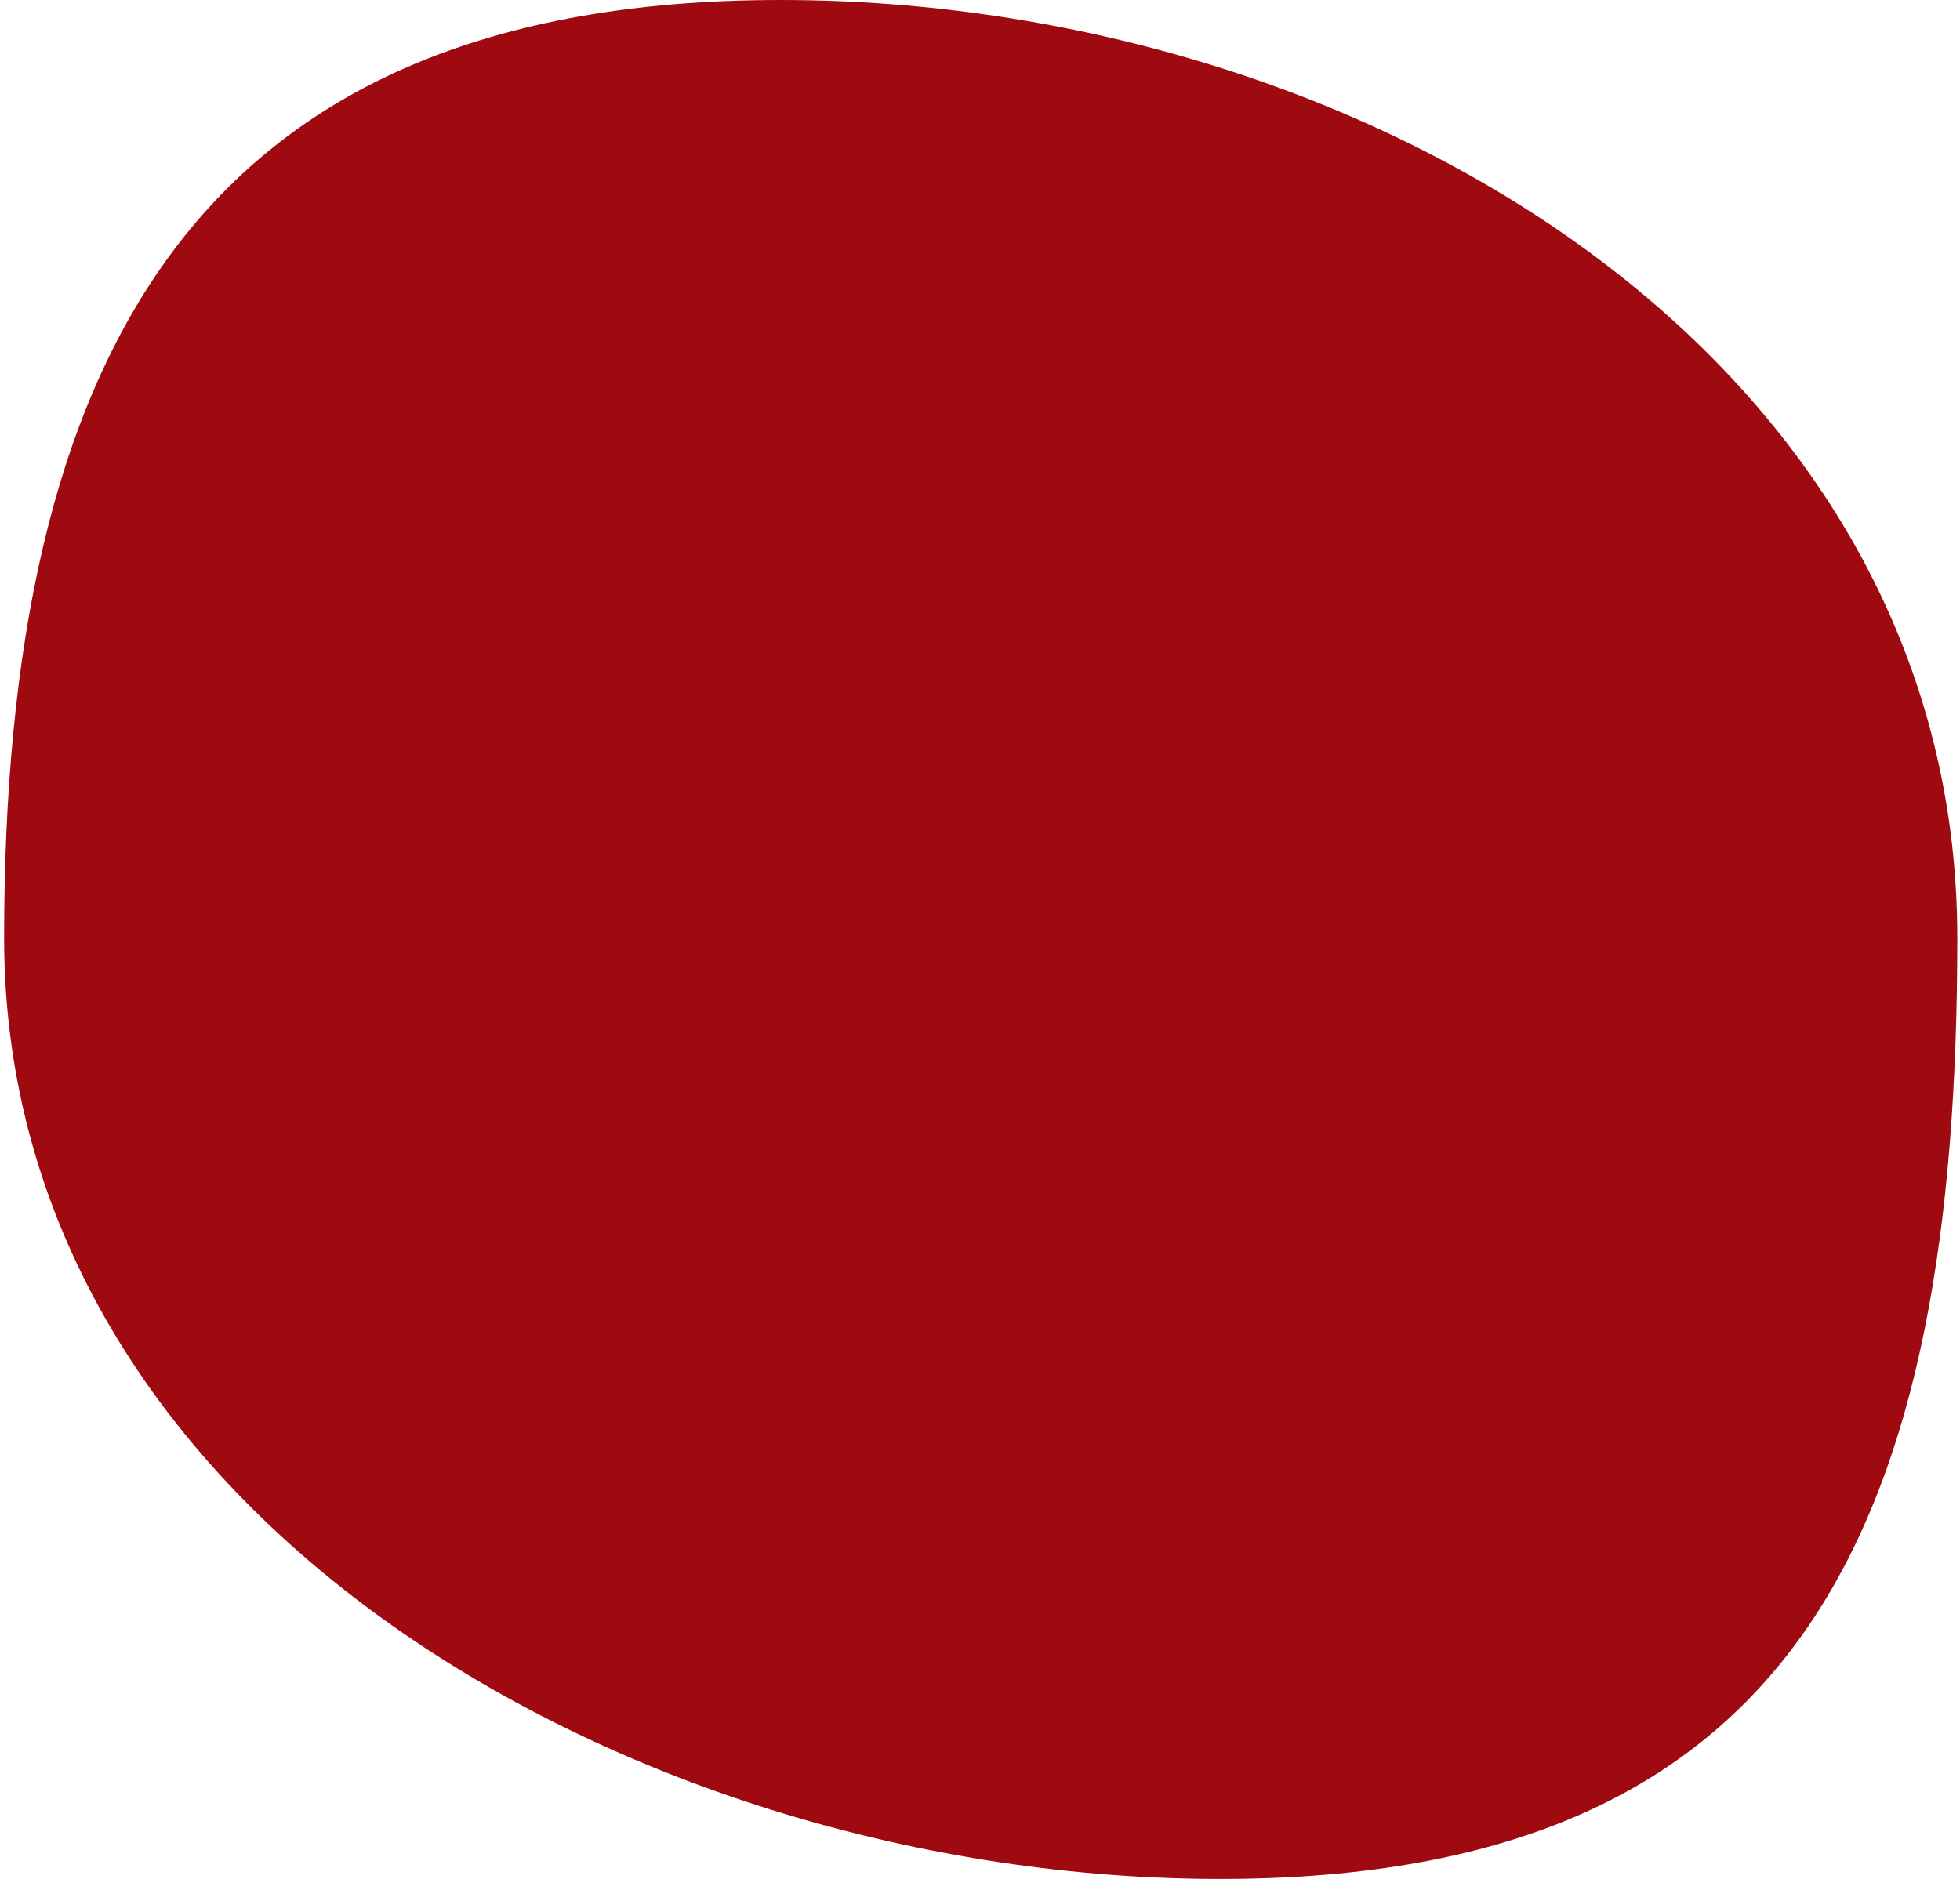
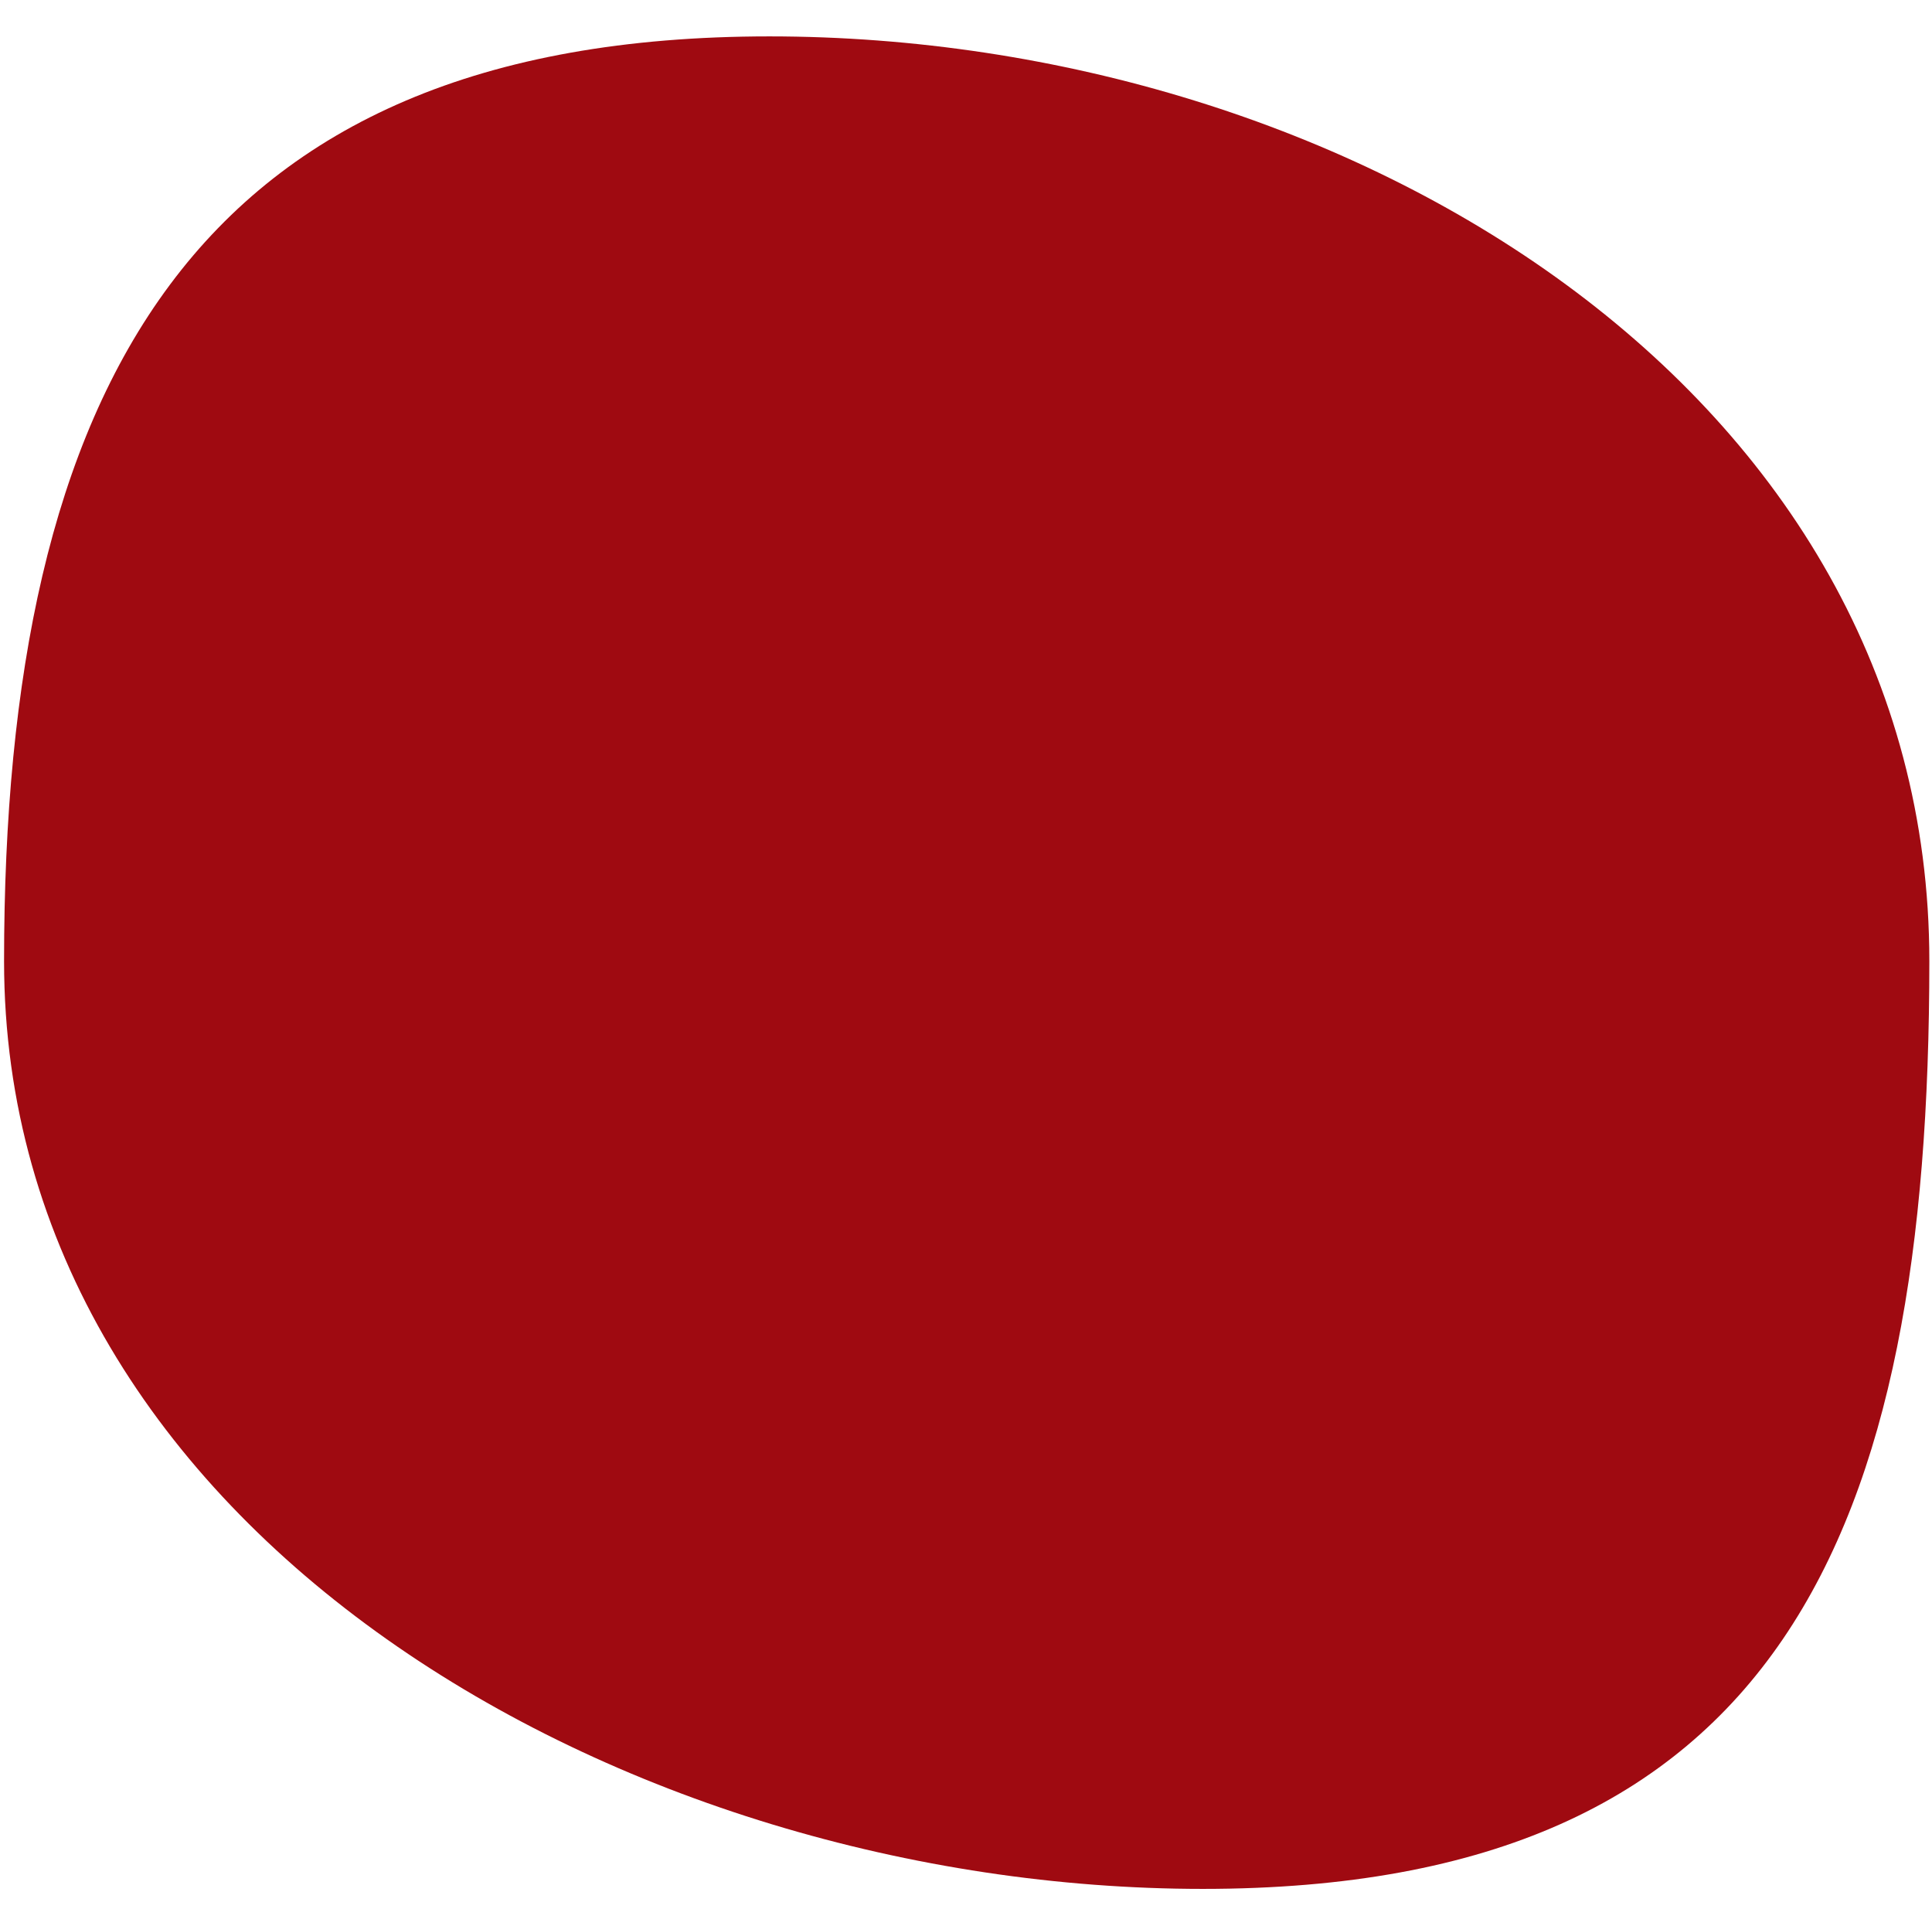
- <svg xmlns="http://www.w3.org/2000/svg" width="291" height="279" viewBox="0 0 291 279" fill="none">
+ <svg xmlns="http://www.w3.org/2000/svg" width="280" height="279" viewBox="0 0 291 279" fill="none">
  <path d="M290.599 139.278C290.599 225.291 268.219 279 181.178 279C94.138 279 0.612 225.291 0.612 139.278C0.612 53.264 28.846 0 115.886 0C202.927 0 290.599 53.264 290.599 139.278Z" fill="#9F0A11" />
</svg>
